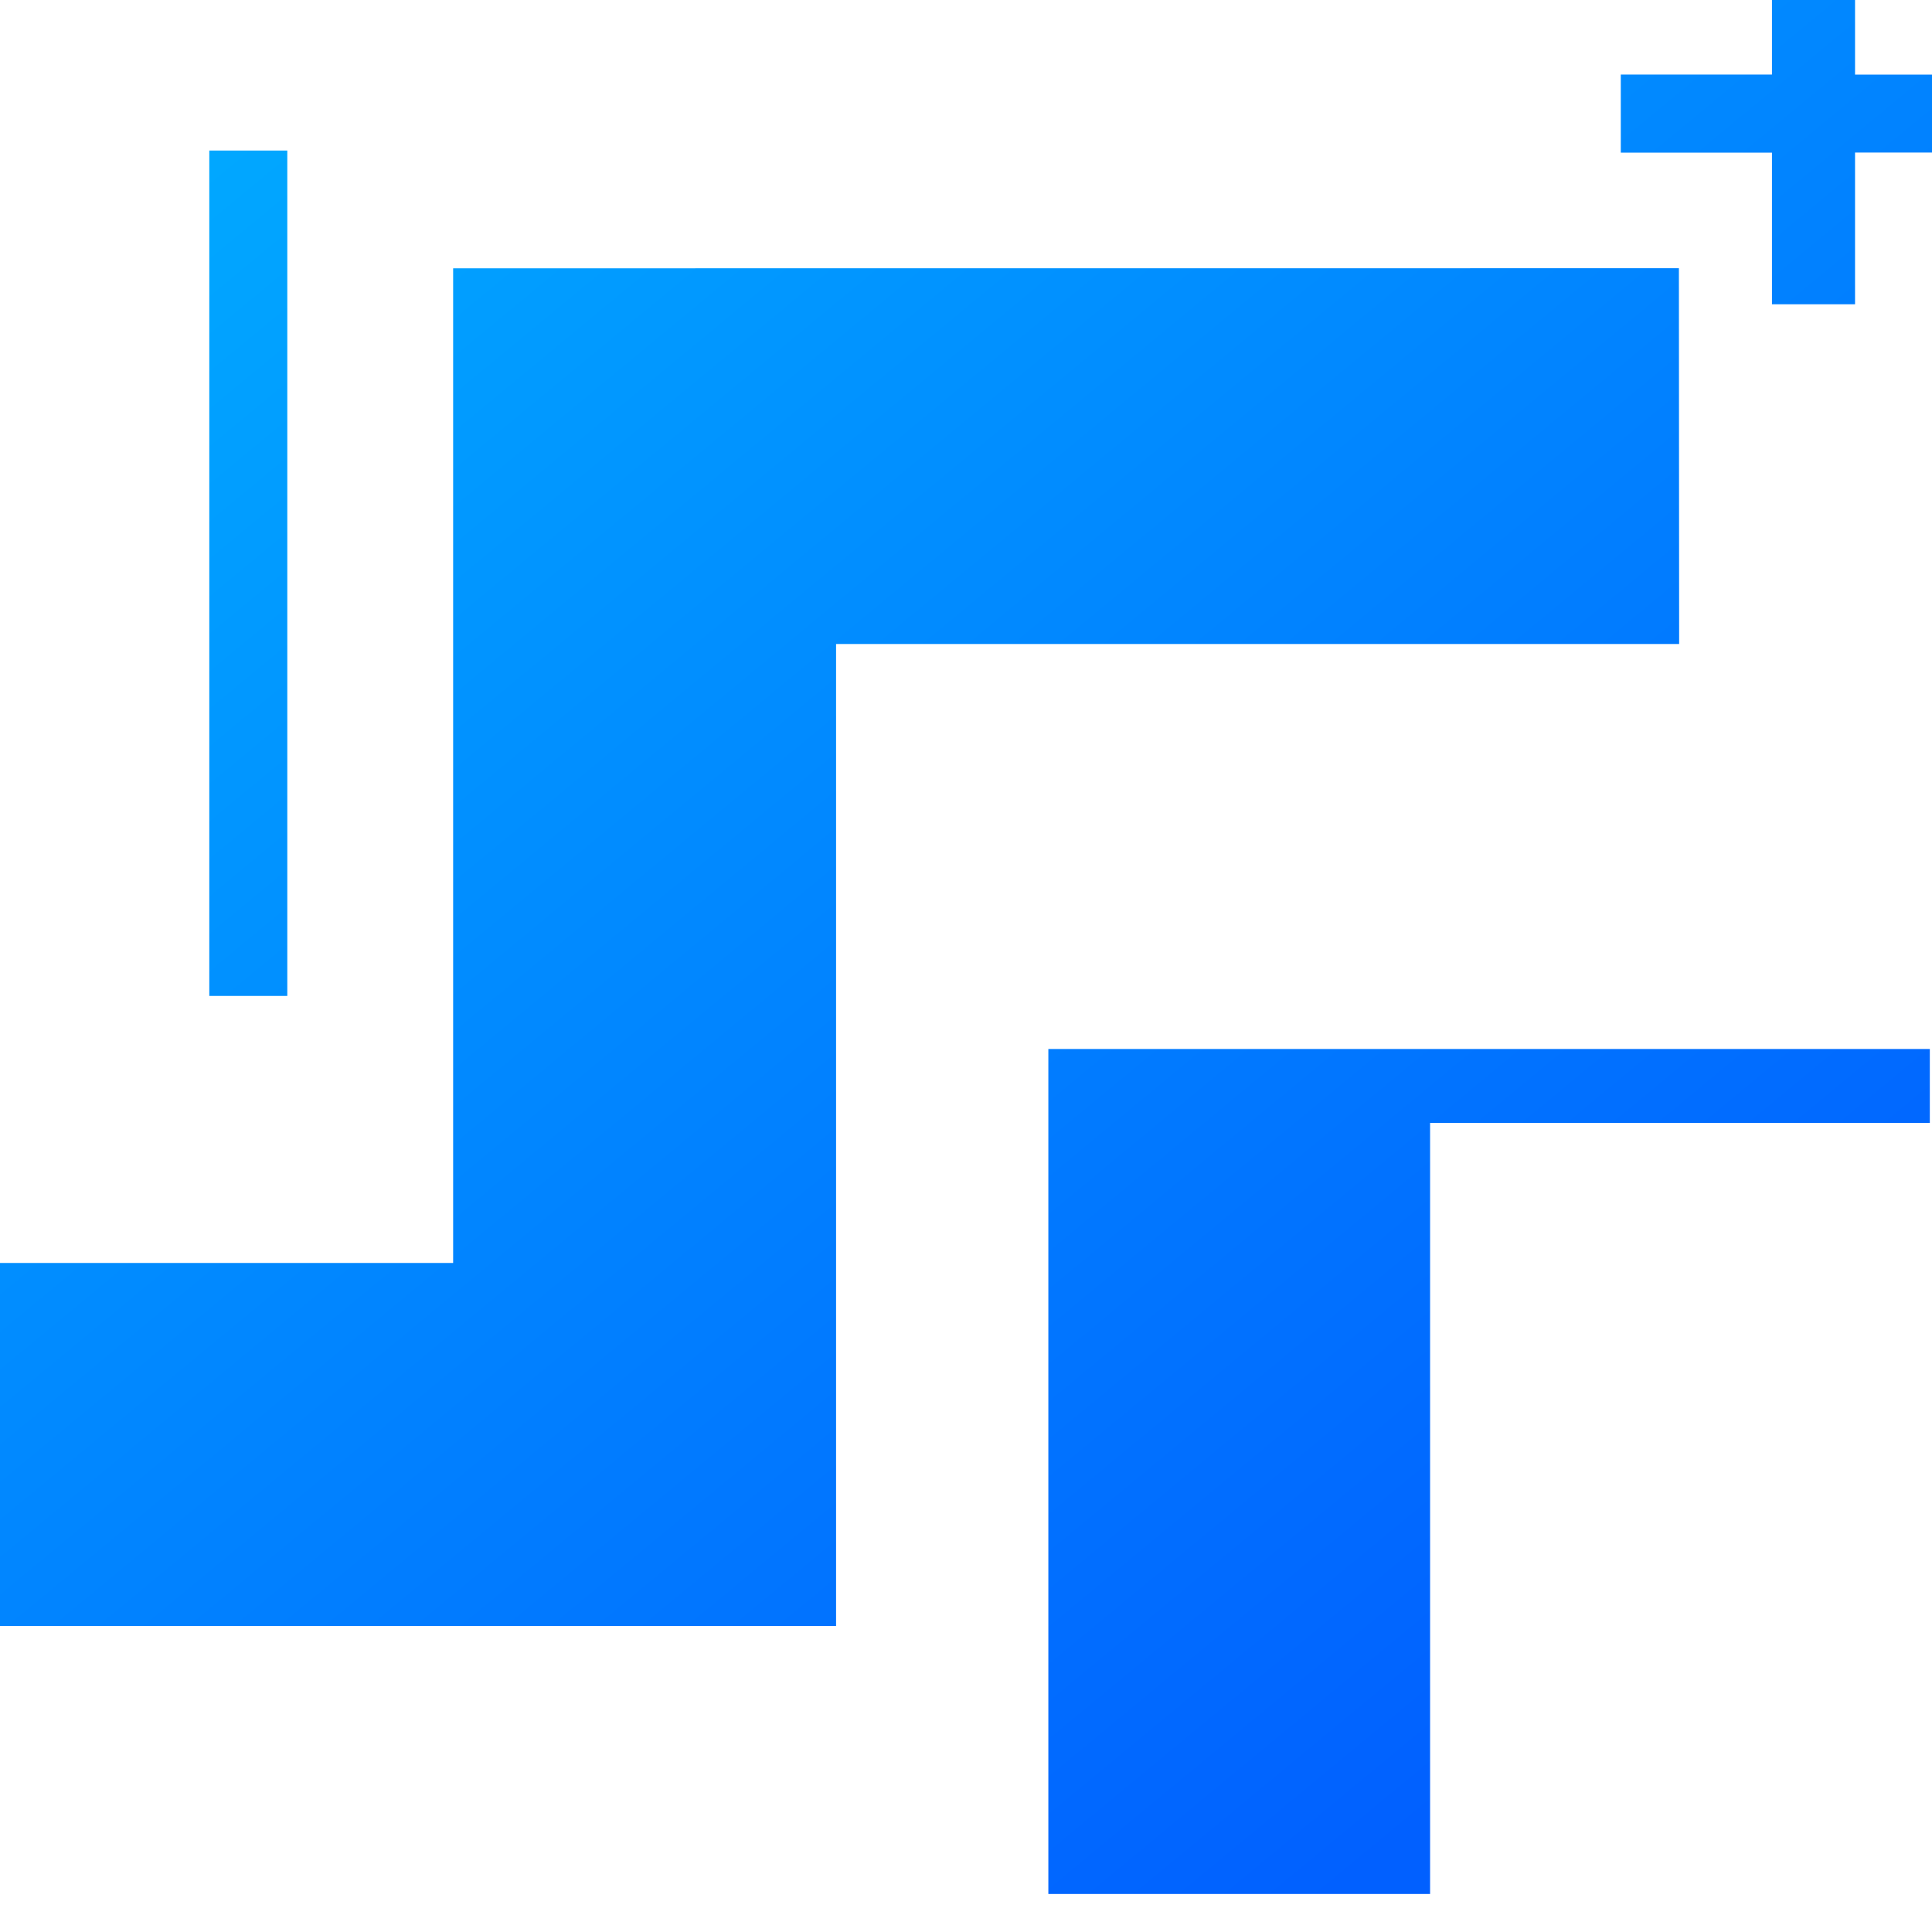
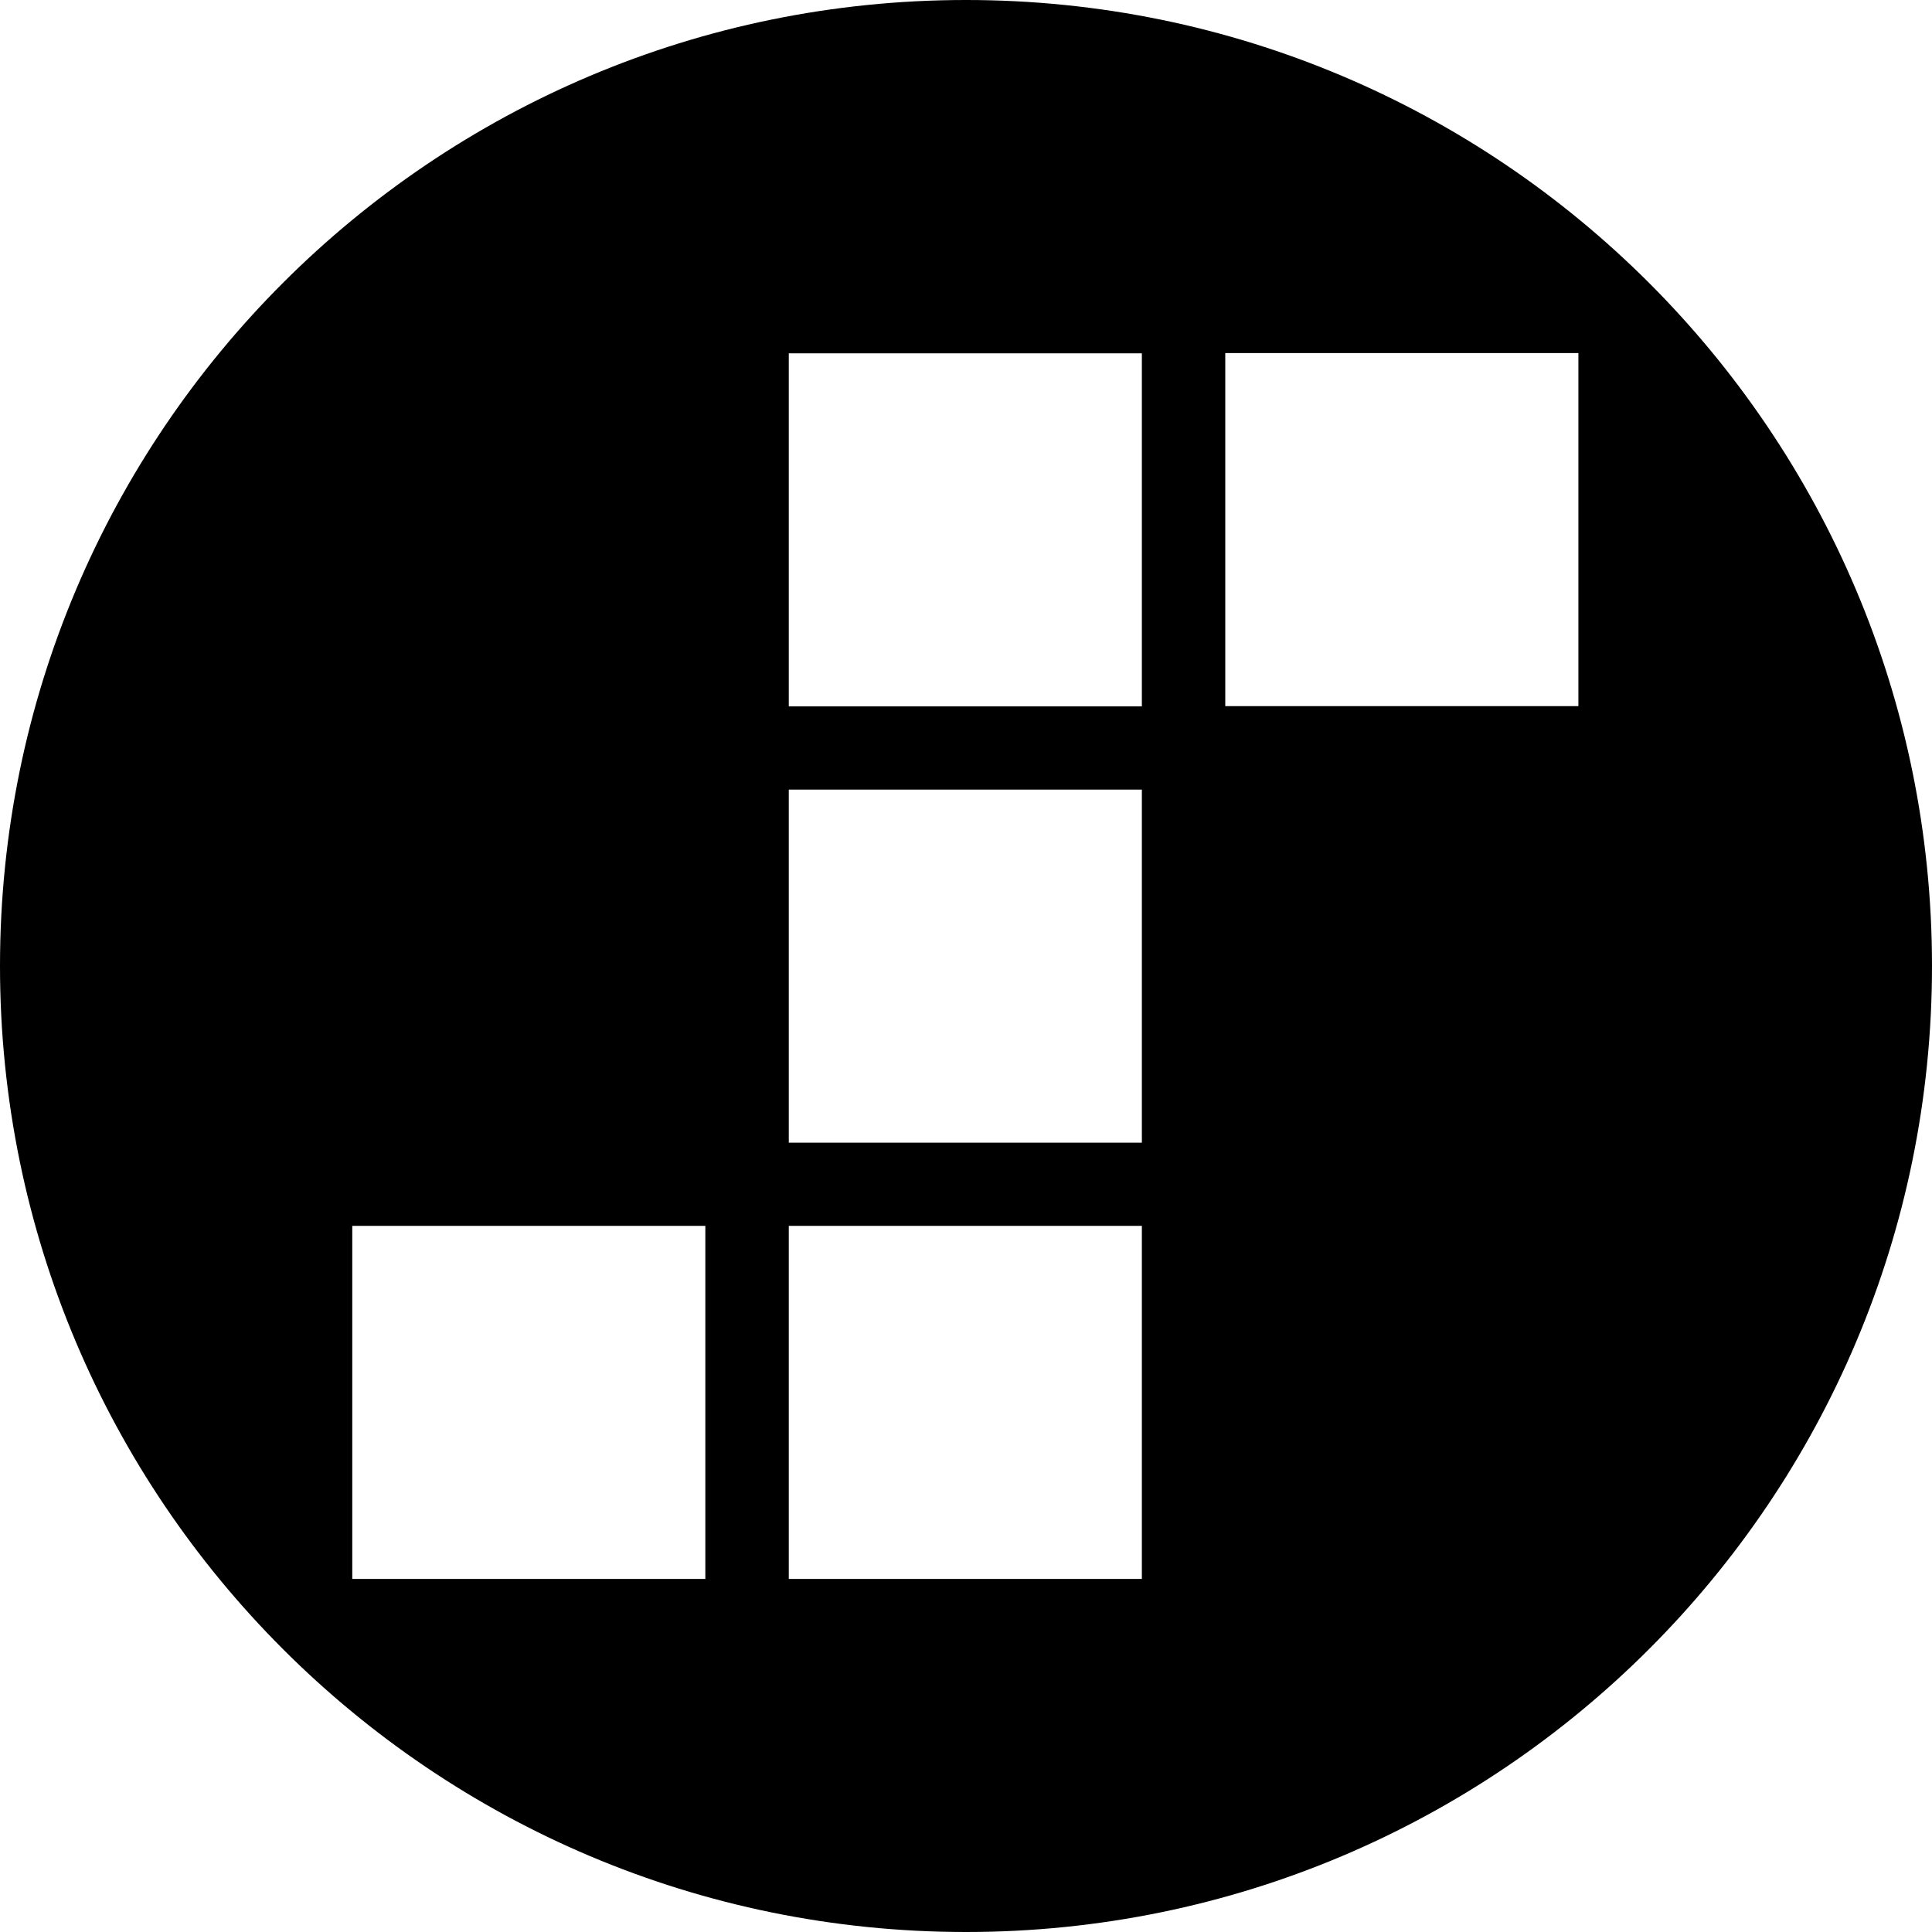
- <svg xmlns="http://www.w3.org/2000/svg" height="1em" style="flex:none;line-height:1" viewBox="0 0 24 24" width="1em">
-   <path d="M22.012 0h1.032v.927H24v.968h-.956V3.78h-1.032V1.896h-1.878v-.97h1.878V0zM2.6 12.371V1.87h.969v10.502h-.97zm10.423.66h10.95v.918h-6.208v9.579h-4.742V13.03zM5.629 3.333v12.356H0v4.51h10.386V8L20.859 8l-.003-4.668-15.227.001z" fill="url(#lobe-icons-stepfun-_R_0_)" fill-rule="evenodd" />
-   <defs>
-     <linearGradient gradientUnits="userSpaceOnUse" id="lobe-icons-stepfun-_R_0_" x1="1.646" x2="18.342" y1="1.916" y2="22.091">
-       <stop stop-color="#01A9FF" />
-       <stop offset="1" stop-color="#0160FF" />
-     </linearGradient>
-   </defs>
+ <svg xmlns="http://www.w3.org/2000/svg" viewBox="0 0 36 36" role="img" aria-label="StepFun">
+   <path d="M18 0C8.058 0 0 8.058 0 18C0 27.942 8.058 36 18 36C27.942 36 36 27.942 36 18C36 8.058 27.942 0 18 0ZM13.143 29.421H6.564V22.842H13.143V29.421ZM21.277 29.421H14.698V22.842H21.277V29.421ZM21.277 21.292H14.698V14.713H21.277V21.292ZM21.277 13.163H14.698V6.584H21.277V13.163ZM29.411 13.158H22.831V6.579H29.411V13.158Z" fill="#000000" />
</svg>
